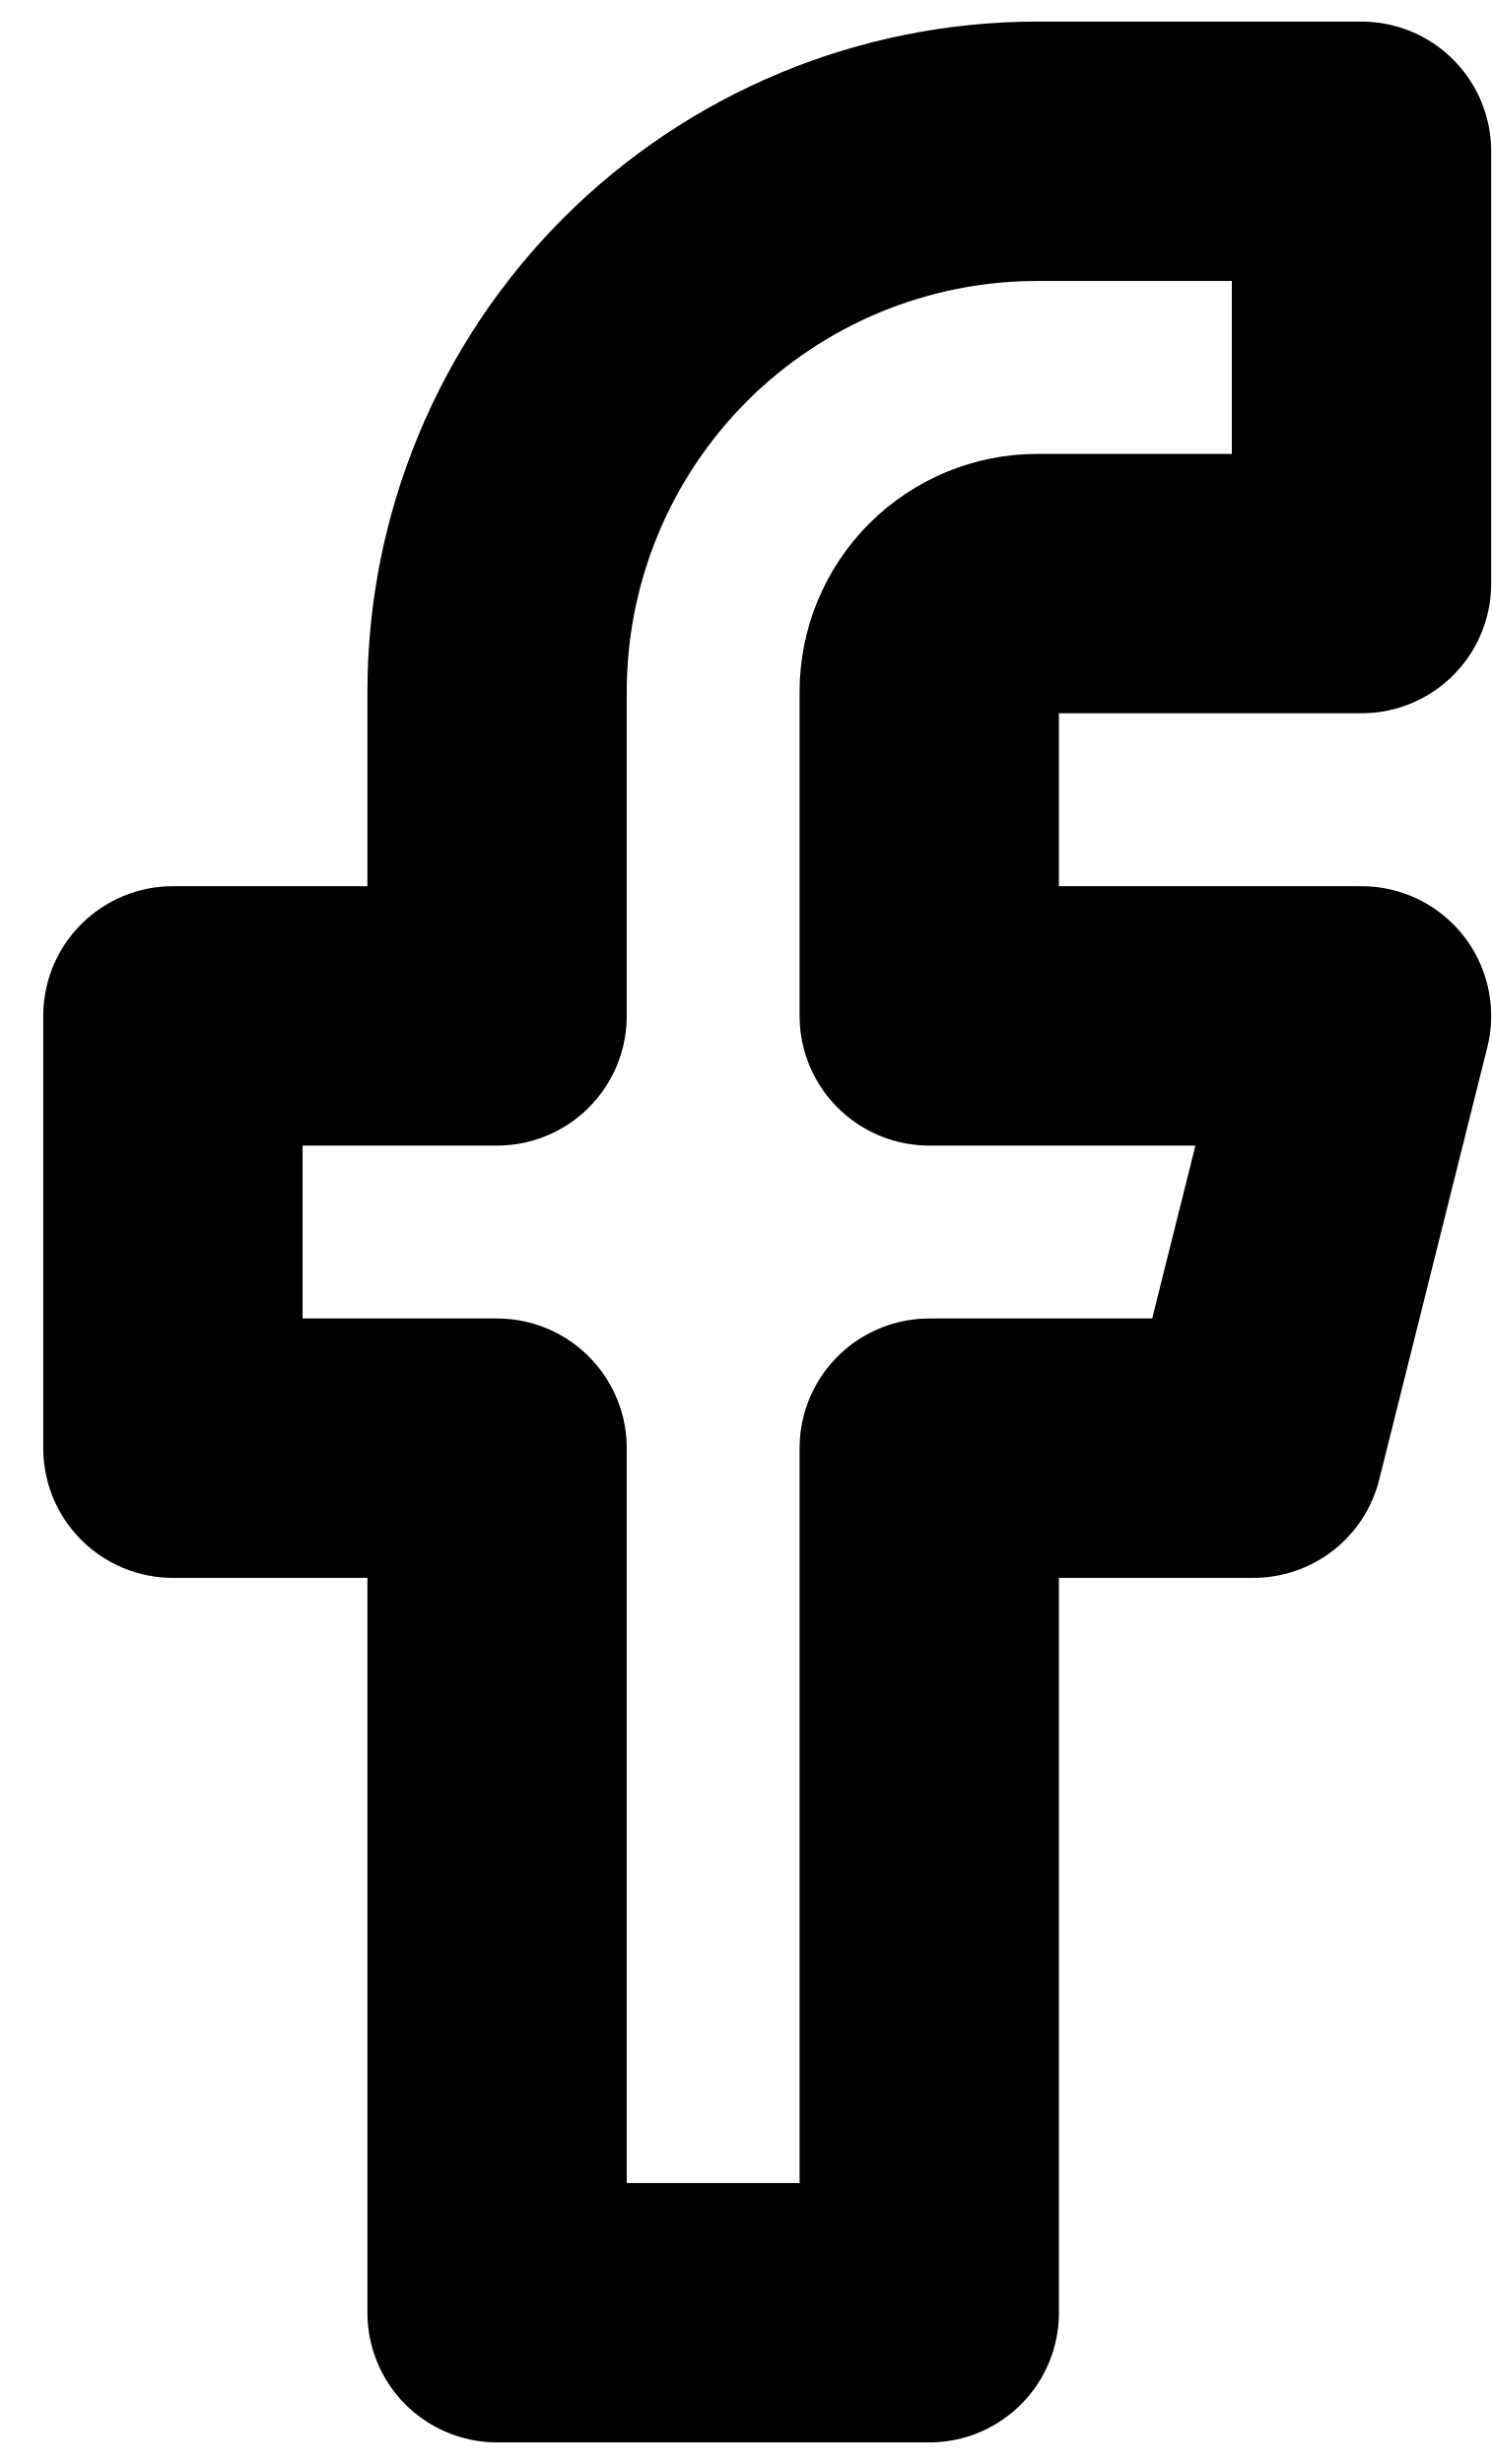
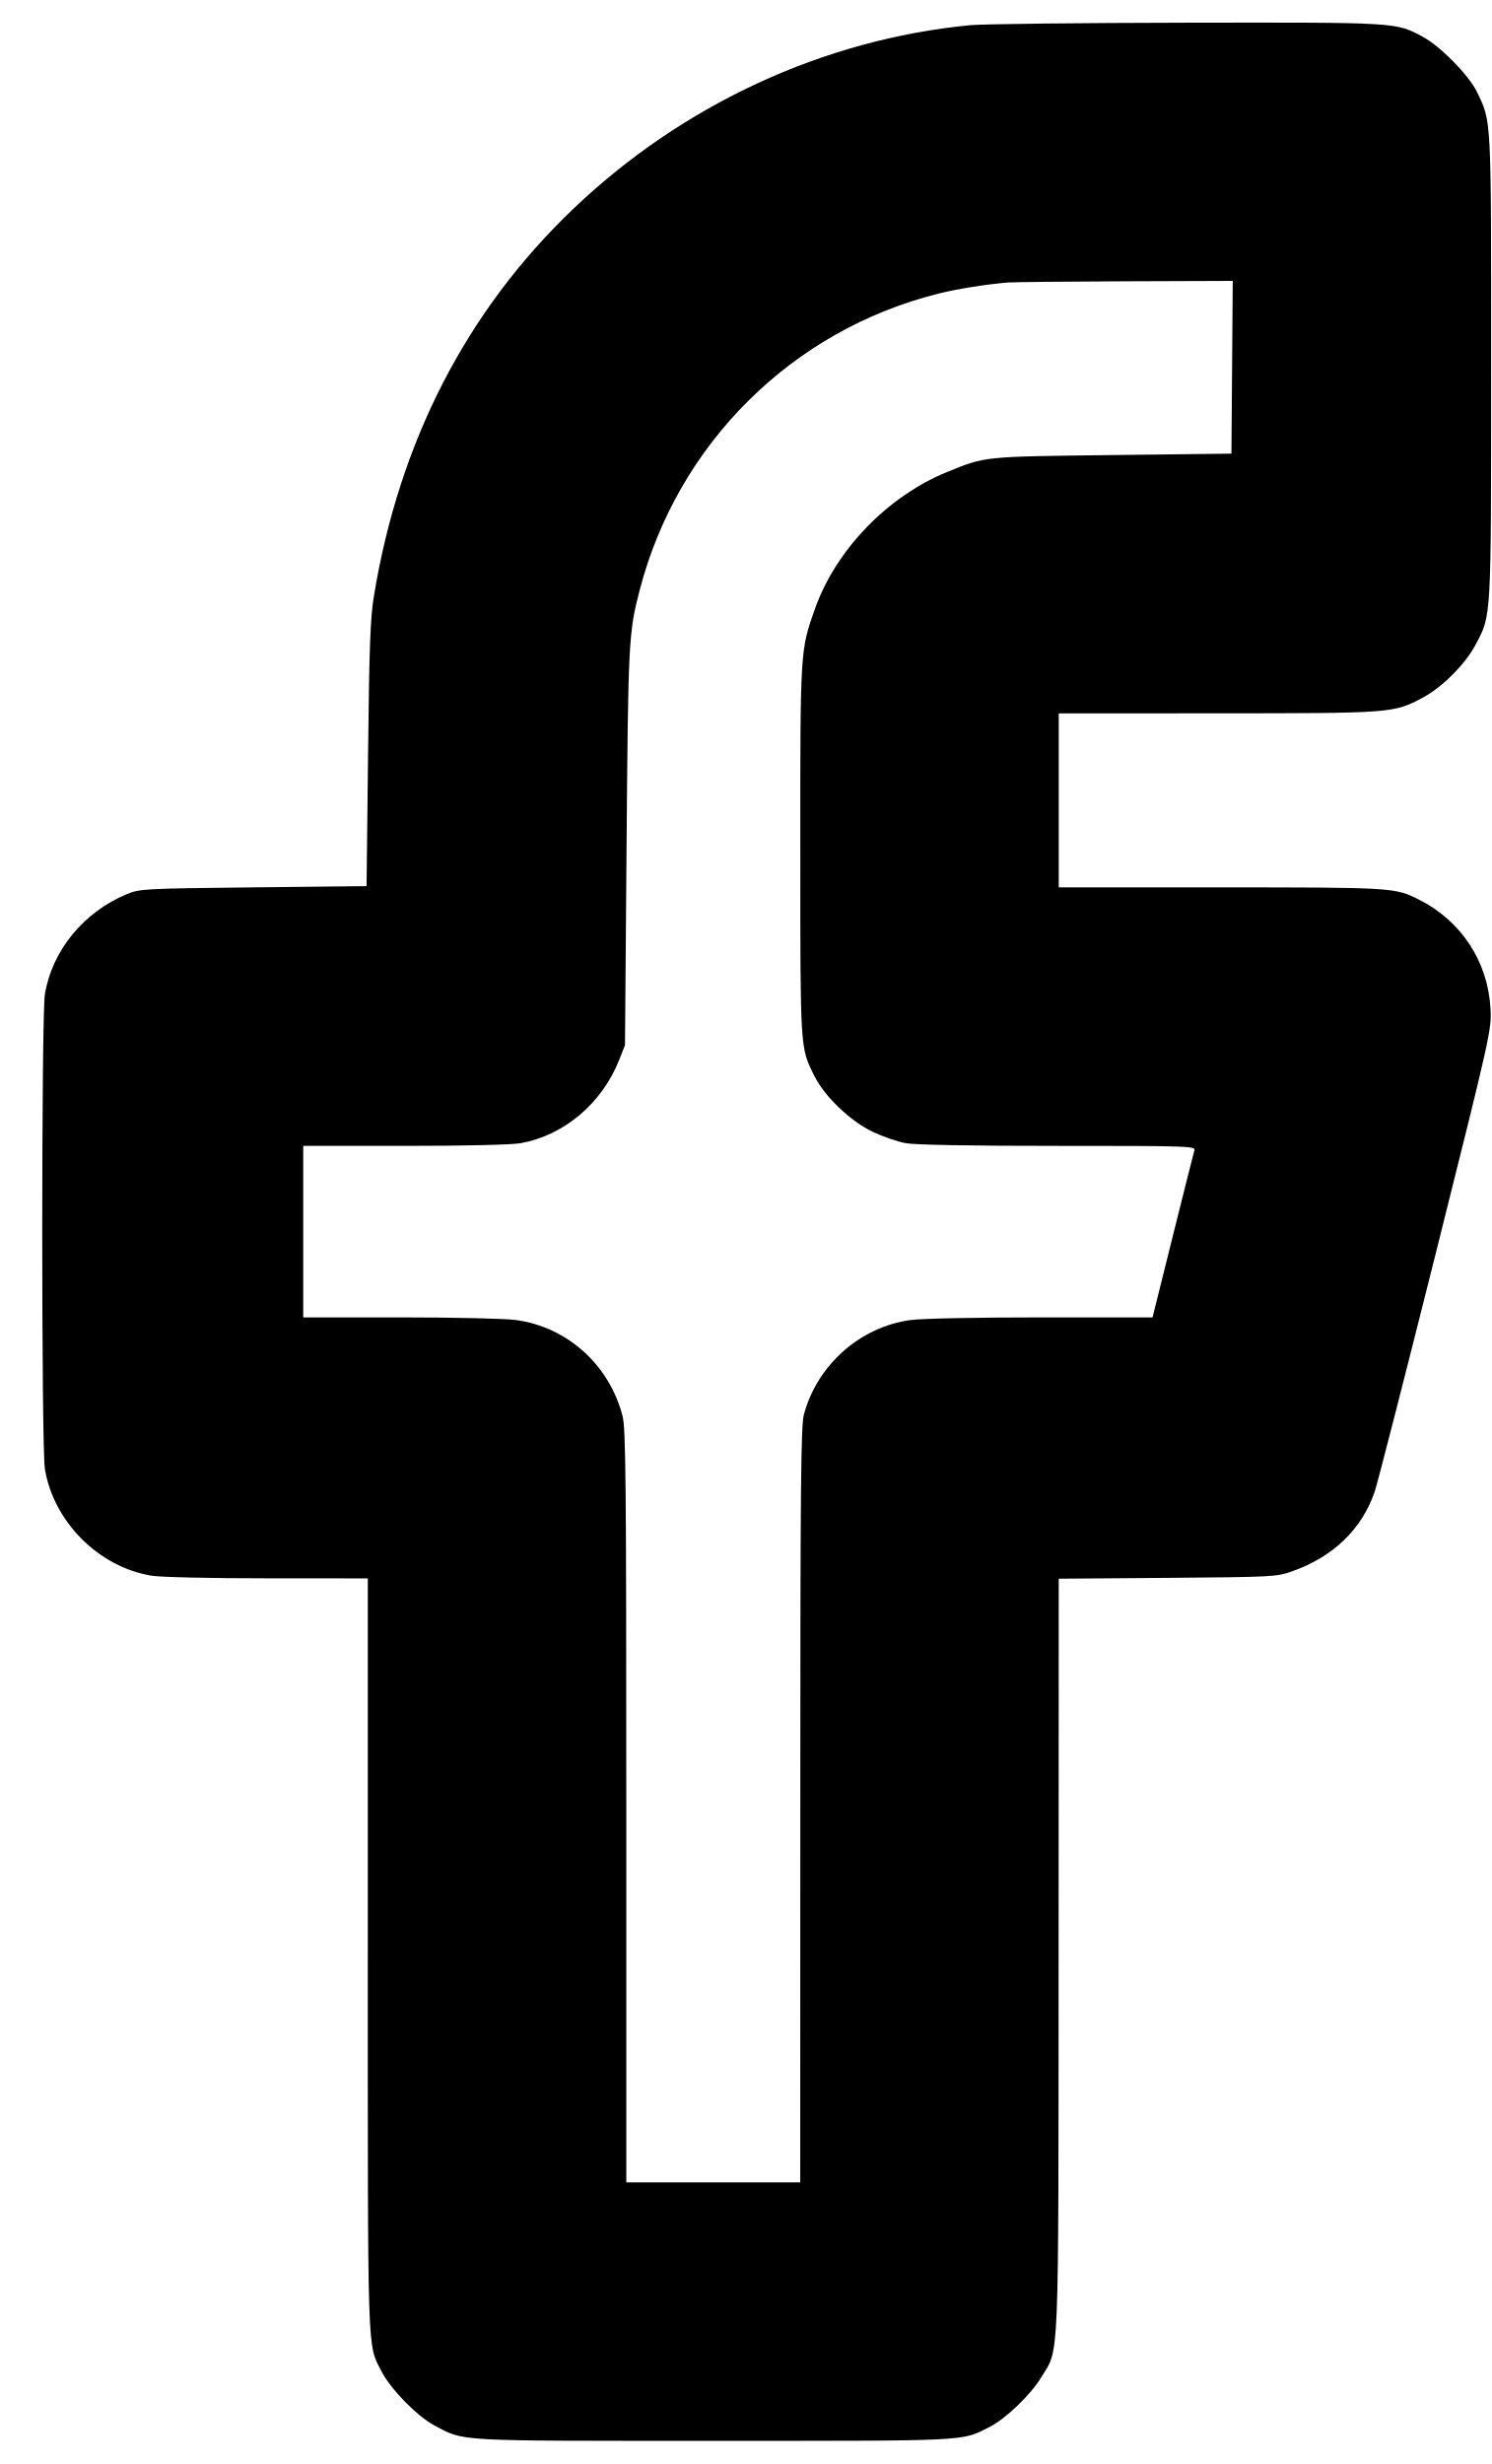
<svg xmlns="http://www.w3.org/2000/svg" width="23" height="38" viewBox="0 0 23 38" fill="none">
-   <path d="M21 2.333H16C13.79 2.333 11.67 3.211 10.107 4.774C8.545 6.337 7.667 8.457 7.667 10.667V15.667H2.667V22.334H7.667V35.667H14.333V22.334H19.333L21 15.667H14.333V10.667C14.333 10.225 14.509 9.801 14.822 9.488C15.134 9.176 15.558 9 16 9H21V2.333Z" stroke="black" stroke-width="4" stroke-linecap="round" stroke-linejoin="round" />
+   <path d="M14.969 0.388 C 12.704 0.605,10.528 1.612,8.841 3.222 C 7.195 4.794,6.156 6.812,5.766 9.200 C 5.712 9.529,5.695 9.976,5.677 11.634 L 5.654 13.666 3.910 13.685 C 2.232 13.703,2.158 13.707,1.963 13.787 C 1.292 14.062,0.802 14.660,0.692 15.336 C 0.638 15.673,0.638 22.316,0.692 22.652 C 0.825 23.469,1.524 24.169,2.341 24.301 C 2.483 24.324,3.245 24.341,4.130 24.341 L 5.673 24.342 5.673 30.141 C 5.673 36.447,5.663 36.134,5.884 36.571 C 6.022 36.842,6.434 37.264,6.698 37.404 C 7.172 37.655,6.964 37.643,11.002 37.643 C 14.993 37.643,14.823 37.652,15.265 37.428 C 15.512 37.303,15.900 36.930,16.061 36.663 C 16.342 36.196,16.325 36.606,16.328 30.142 L 16.330 24.347 18.007 24.334 C 19.642 24.321,19.690 24.318,19.933 24.232 C 20.561 24.010,21.003 23.585,21.202 23.010 C 21.244 22.888,21.667 21.237,22.143 19.339 C 22.993 15.944,23.006 15.884,22.990 15.563 C 22.953 14.835,22.542 14.204,21.888 13.875 C 21.515 13.687,21.494 13.686,18.831 13.685 L 16.330 13.685 16.330 12.343 L 16.330 11.002 18.774 11.001 C 21.470 11.000,21.493 10.999,21.942 10.761 C 22.241 10.603,22.601 10.243,22.759 9.944 C 23.005 9.481,22.999 9.584,22.999 5.653 C 23.000 1.767,23.006 1.886,22.781 1.418 C 22.657 1.161,22.215 0.711,21.943 0.566 C 21.521 0.342,21.570 0.345,18.306 0.350 C 16.660 0.353,15.159 0.370,14.969 0.388 M19.004 5.664 L 18.994 6.996 17.154 7.018 C 15.155 7.042,15.204 7.037,14.609 7.279 C 13.692 7.652,12.891 8.481,12.570 9.389 C 12.342 10.033,12.343 10.010,12.344 13.118 C 12.344 16.212,12.340 16.150,12.561 16.593 C 12.720 16.912,13.114 17.289,13.459 17.454 C 13.615 17.528,13.845 17.608,13.970 17.630 C 14.114 17.657,14.972 17.672,16.320 17.672 C 18.325 17.672,18.442 17.675,18.423 17.739 C 18.412 17.776,18.262 18.371,18.090 19.061 L 17.777 20.317 16.060 20.317 C 15.051 20.317,14.218 20.334,14.042 20.358 C 13.266 20.464,12.602 21.053,12.399 21.817 C 12.353 21.991,12.344 22.920,12.344 27.840 L 12.343 33.657 11.002 33.657 L 9.660 33.657 9.660 27.857 C 9.660 22.812,9.652 22.029,9.602 21.836 C 9.397 21.048,8.750 20.466,7.961 20.358 C 7.790 20.334,7.017 20.317,6.169 20.317 L 4.677 20.317 4.677 18.994 L 4.677 17.672 6.241 17.672 C 7.191 17.672,7.895 17.655,8.033 17.630 C 8.701 17.509,9.284 17.016,9.549 16.349 L 9.640 16.119 9.664 13.072 C 9.689 9.890,9.695 9.756,9.868 9.095 C 10.455 6.842,12.218 5.093,14.471 4.529 C 14.760 4.456,15.202 4.386,15.544 4.357 C 15.628 4.350,16.444 4.342,17.356 4.338 L 19.014 4.332 19.004 5.664 " stroke="none" fill-rule="evenodd" fill="black" />
</svg>
